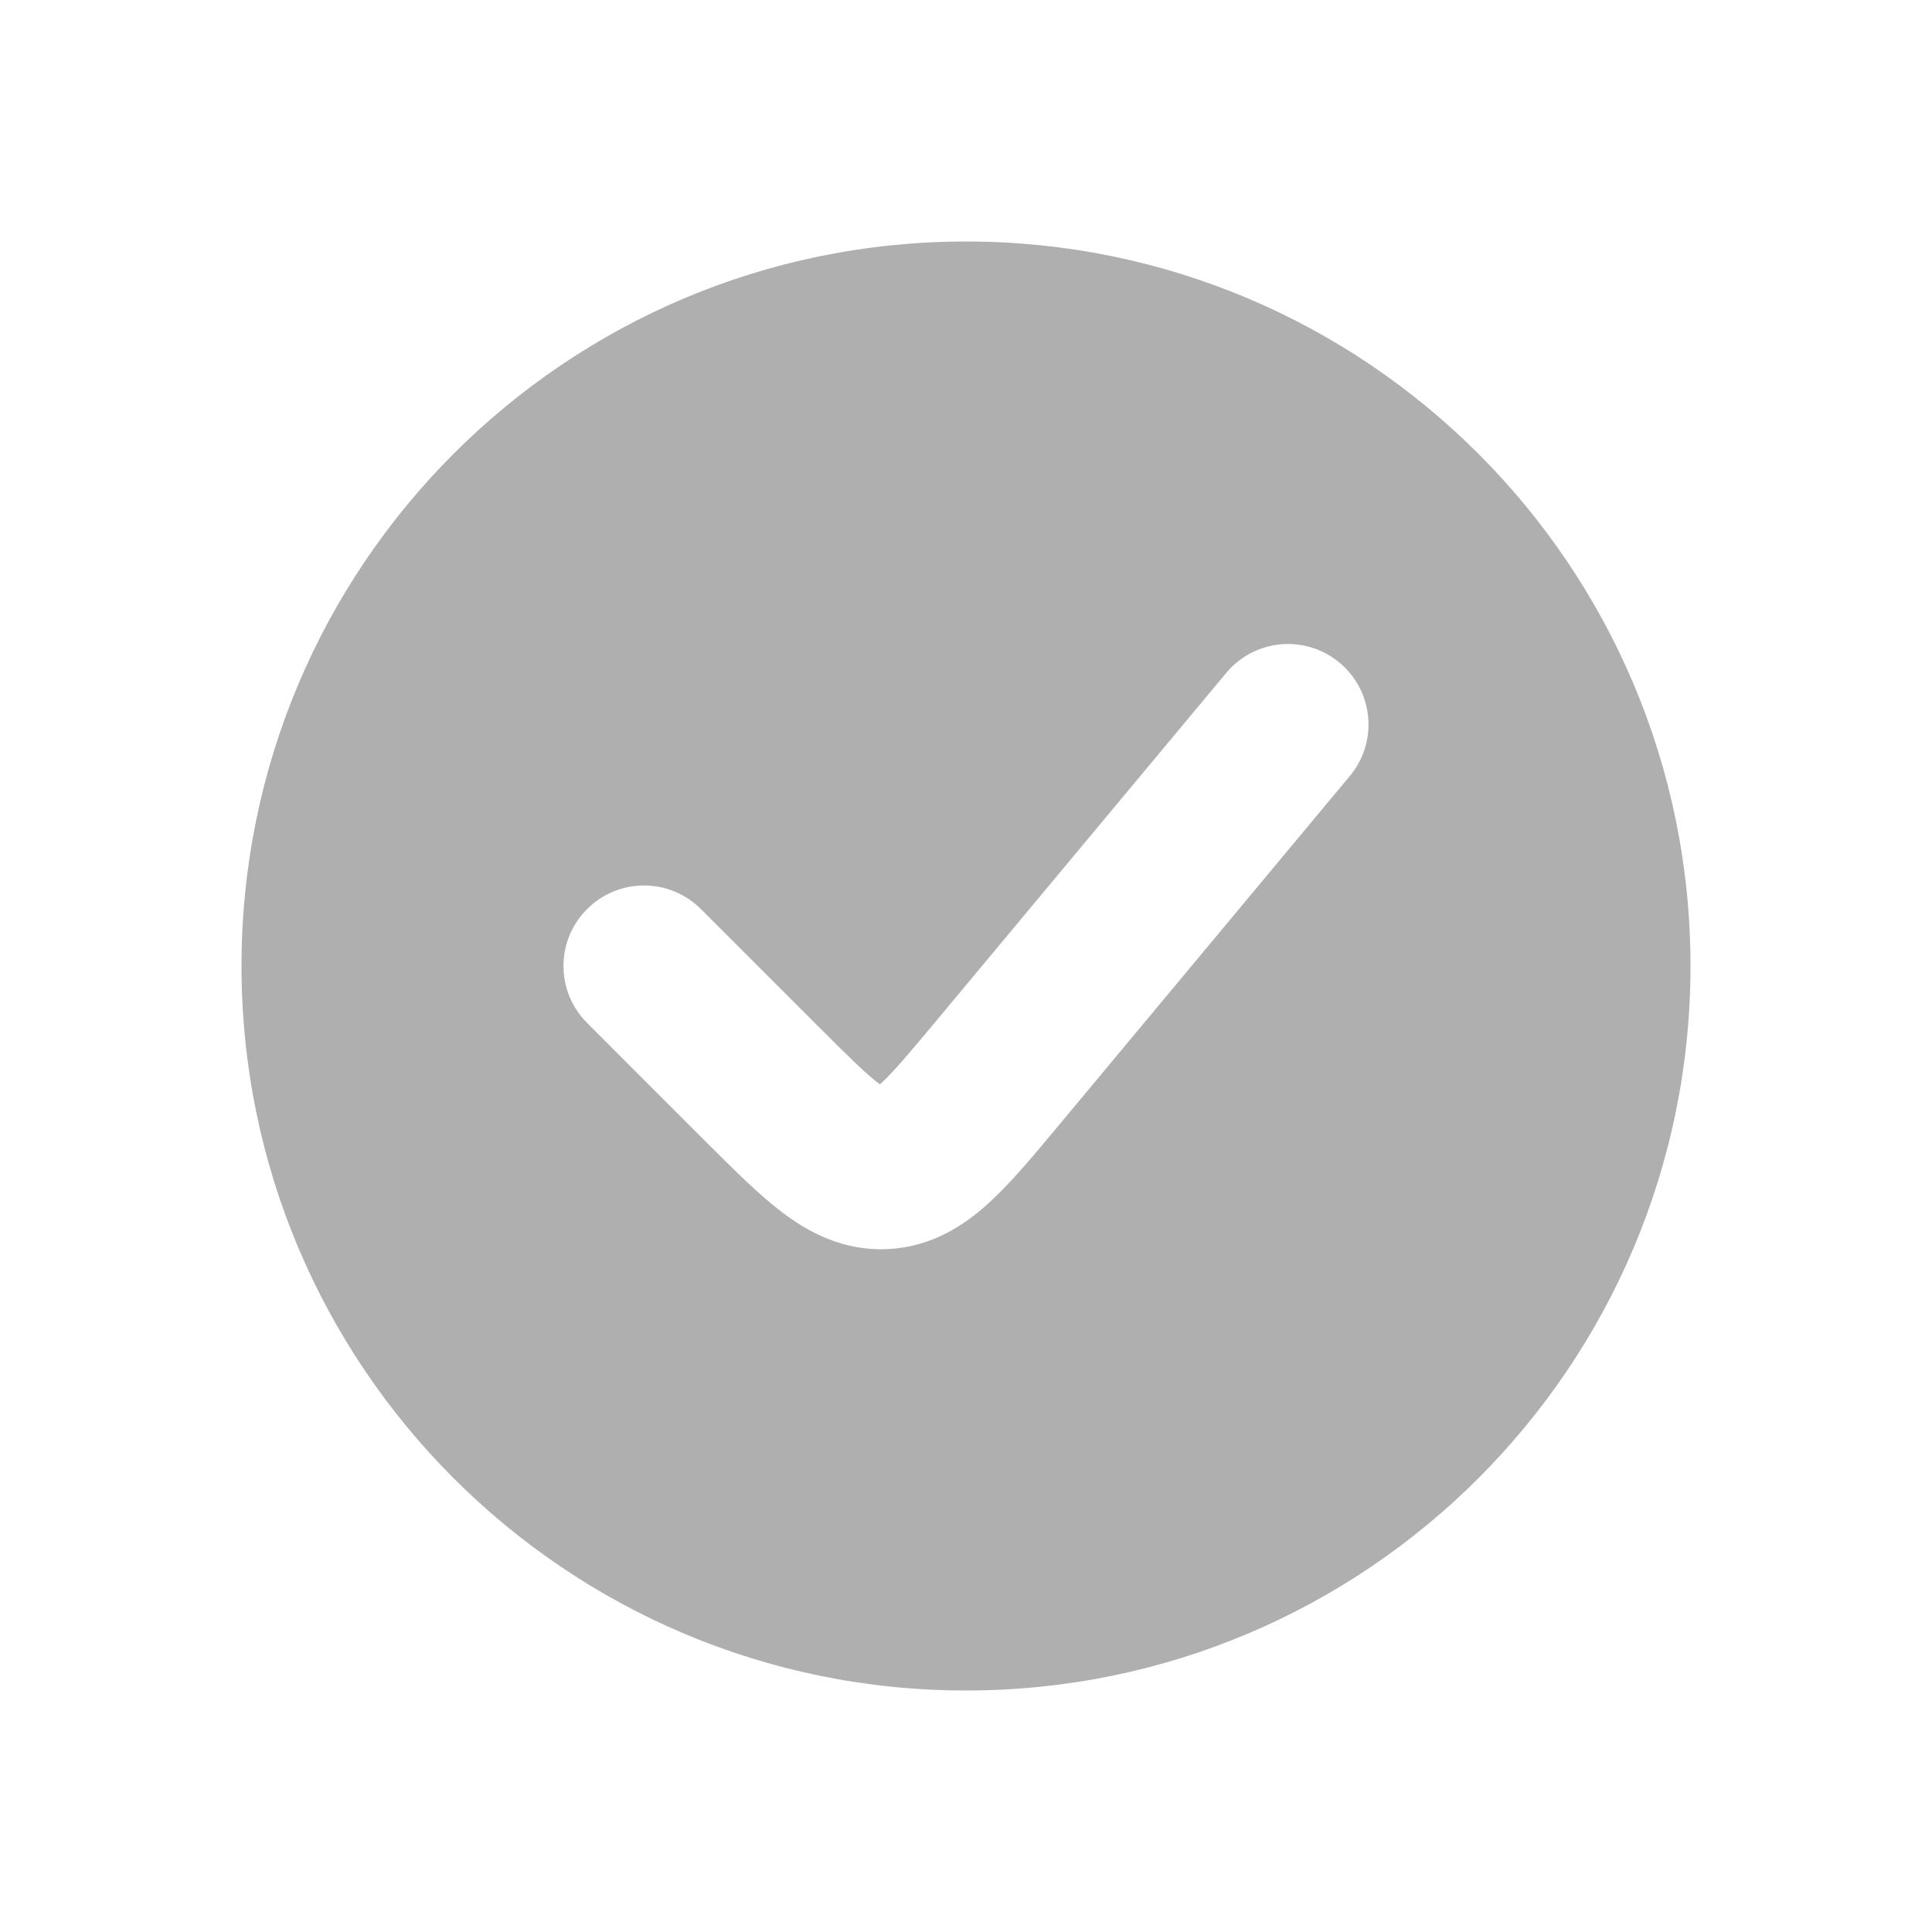
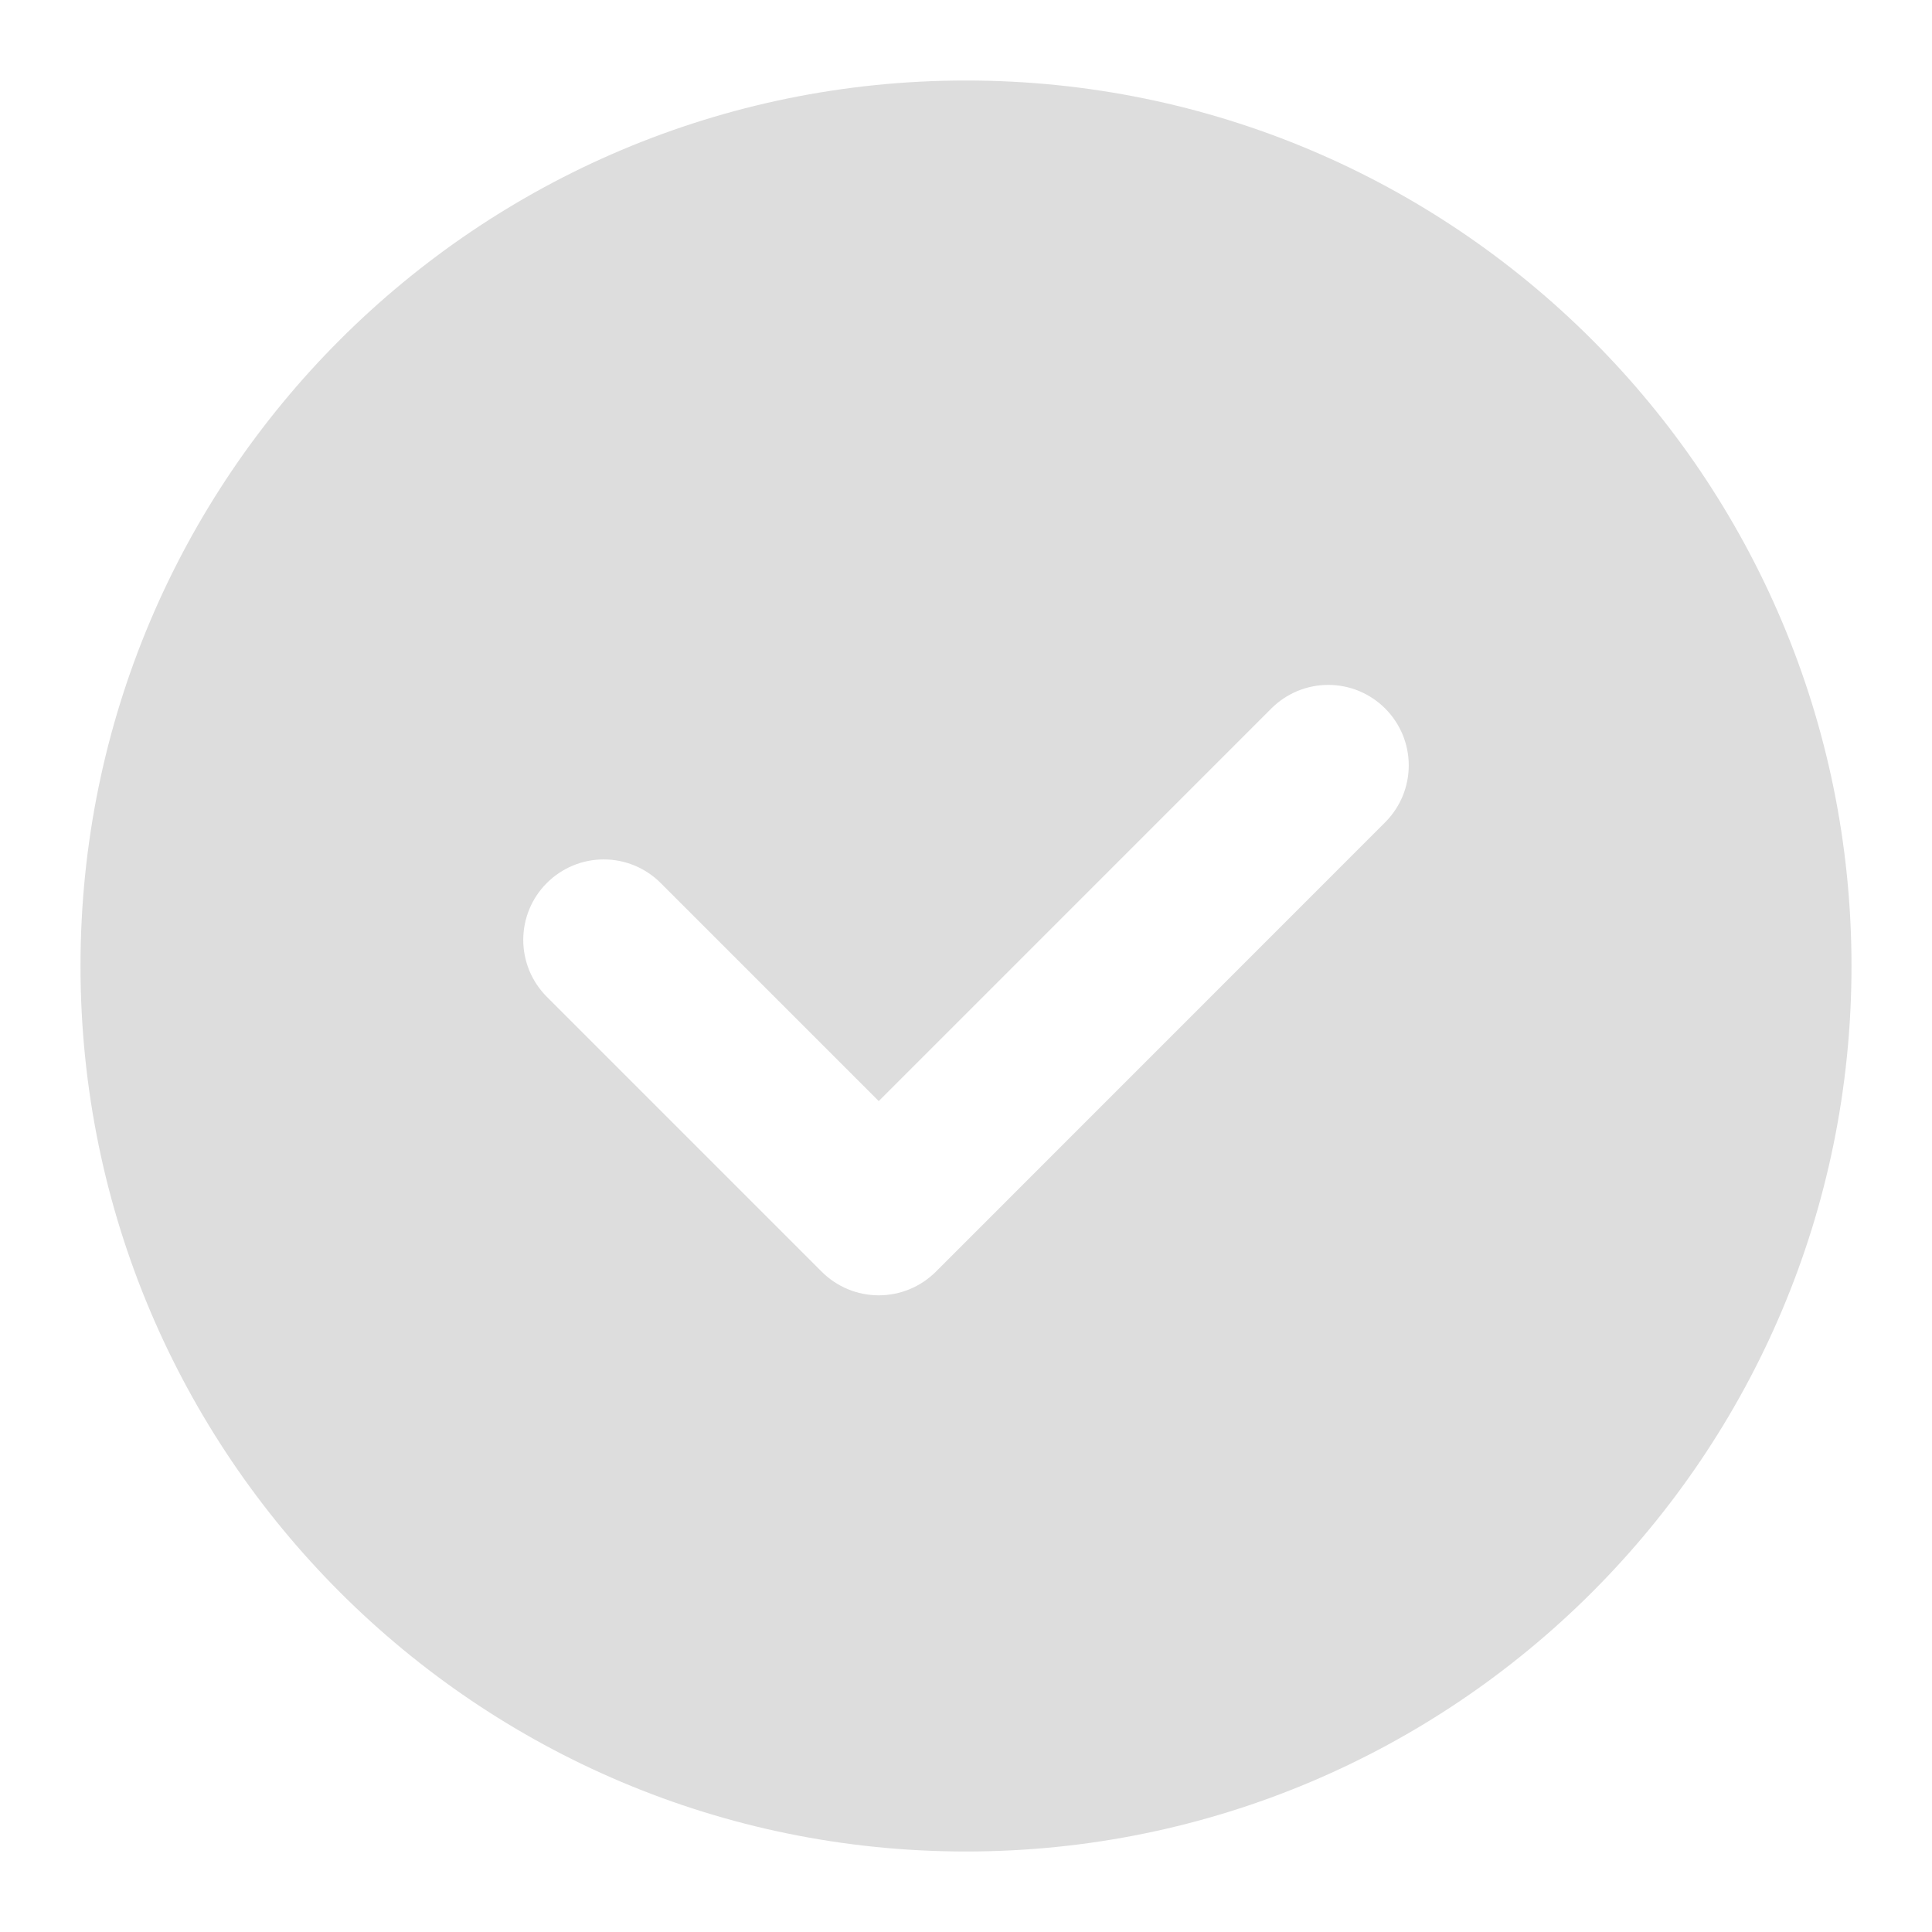
<svg xmlns="http://www.w3.org/2000/svg" width="24" height="24" viewBox="0 0 24 24" fill="none">
-   <path fill-rule="evenodd" clip-rule="evenodd" d="M12 21C16.971 21 21 16.971 21 12C21 7.029 16.971 3 12 3C7.029 3 3 7.029 3 12C3 16.971 7.029 21 12 21ZM16.768 9.64C17.122 9.216 17.064 8.585 16.64 8.232C16.216 7.878 15.585 7.936 15.232 8.36L11.634 12.677C11.287 13.093 11.092 13.324 10.937 13.465L10.931 13.471L10.924 13.466C10.756 13.339 10.541 13.127 10.159 12.744L8.707 11.293C8.317 10.902 7.683 10.902 7.293 11.293C6.902 11.683 6.902 12.317 7.293 12.707L8.744 14.159L8.785 14.199L8.785 14.199C9.112 14.526 9.426 14.84 9.718 15.061C10.045 15.309 10.474 15.541 11.023 15.517C11.573 15.492 11.979 15.221 12.282 14.945C12.553 14.698 12.838 14.357 13.133 14.002L13.133 14.002L13.17 13.958L16.768 9.64Z" fill="#AFAFAF" />
+   <path fill-rule="evenodd" clip-rule="evenodd" d="M17.207 10.215L11.624 15.799C11.436 15.986 11.182 16.091 10.916 16.091C10.651 16.091 10.397 15.986 10.209 15.799L6.793 12.383C6.7 12.29 6.627 12.18 6.576 12.059C6.526 11.937 6.5 11.807 6.5 11.676C6.5 11.411 6.605 11.156 6.793 10.969C6.981 10.781 7.235 10.676 7.5 10.676C7.765 10.676 8.019 10.781 8.207 10.969L10.916 13.678L15.793 8.801C15.886 8.708 15.996 8.635 16.117 8.584C16.239 8.534 16.369 8.508 16.5 8.508C16.631 8.508 16.761 8.534 16.883 8.584C17.004 8.635 17.114 8.708 17.207 8.801C17.3 8.894 17.373 9.004 17.424 9.125C17.474 9.247 17.5 9.377 17.5 9.508C17.5 9.639 17.474 9.769 17.424 9.891C17.373 10.012 17.3 10.122 17.207 10.215ZM12 1C5.925 1 1 5.925 1 12C1 18.075 5.925 23 12 23C18.075 23 23 18.075 23 12C23 5.925 18.075 1 12 1Z" fill="#DDDDDD" />
</svg>
